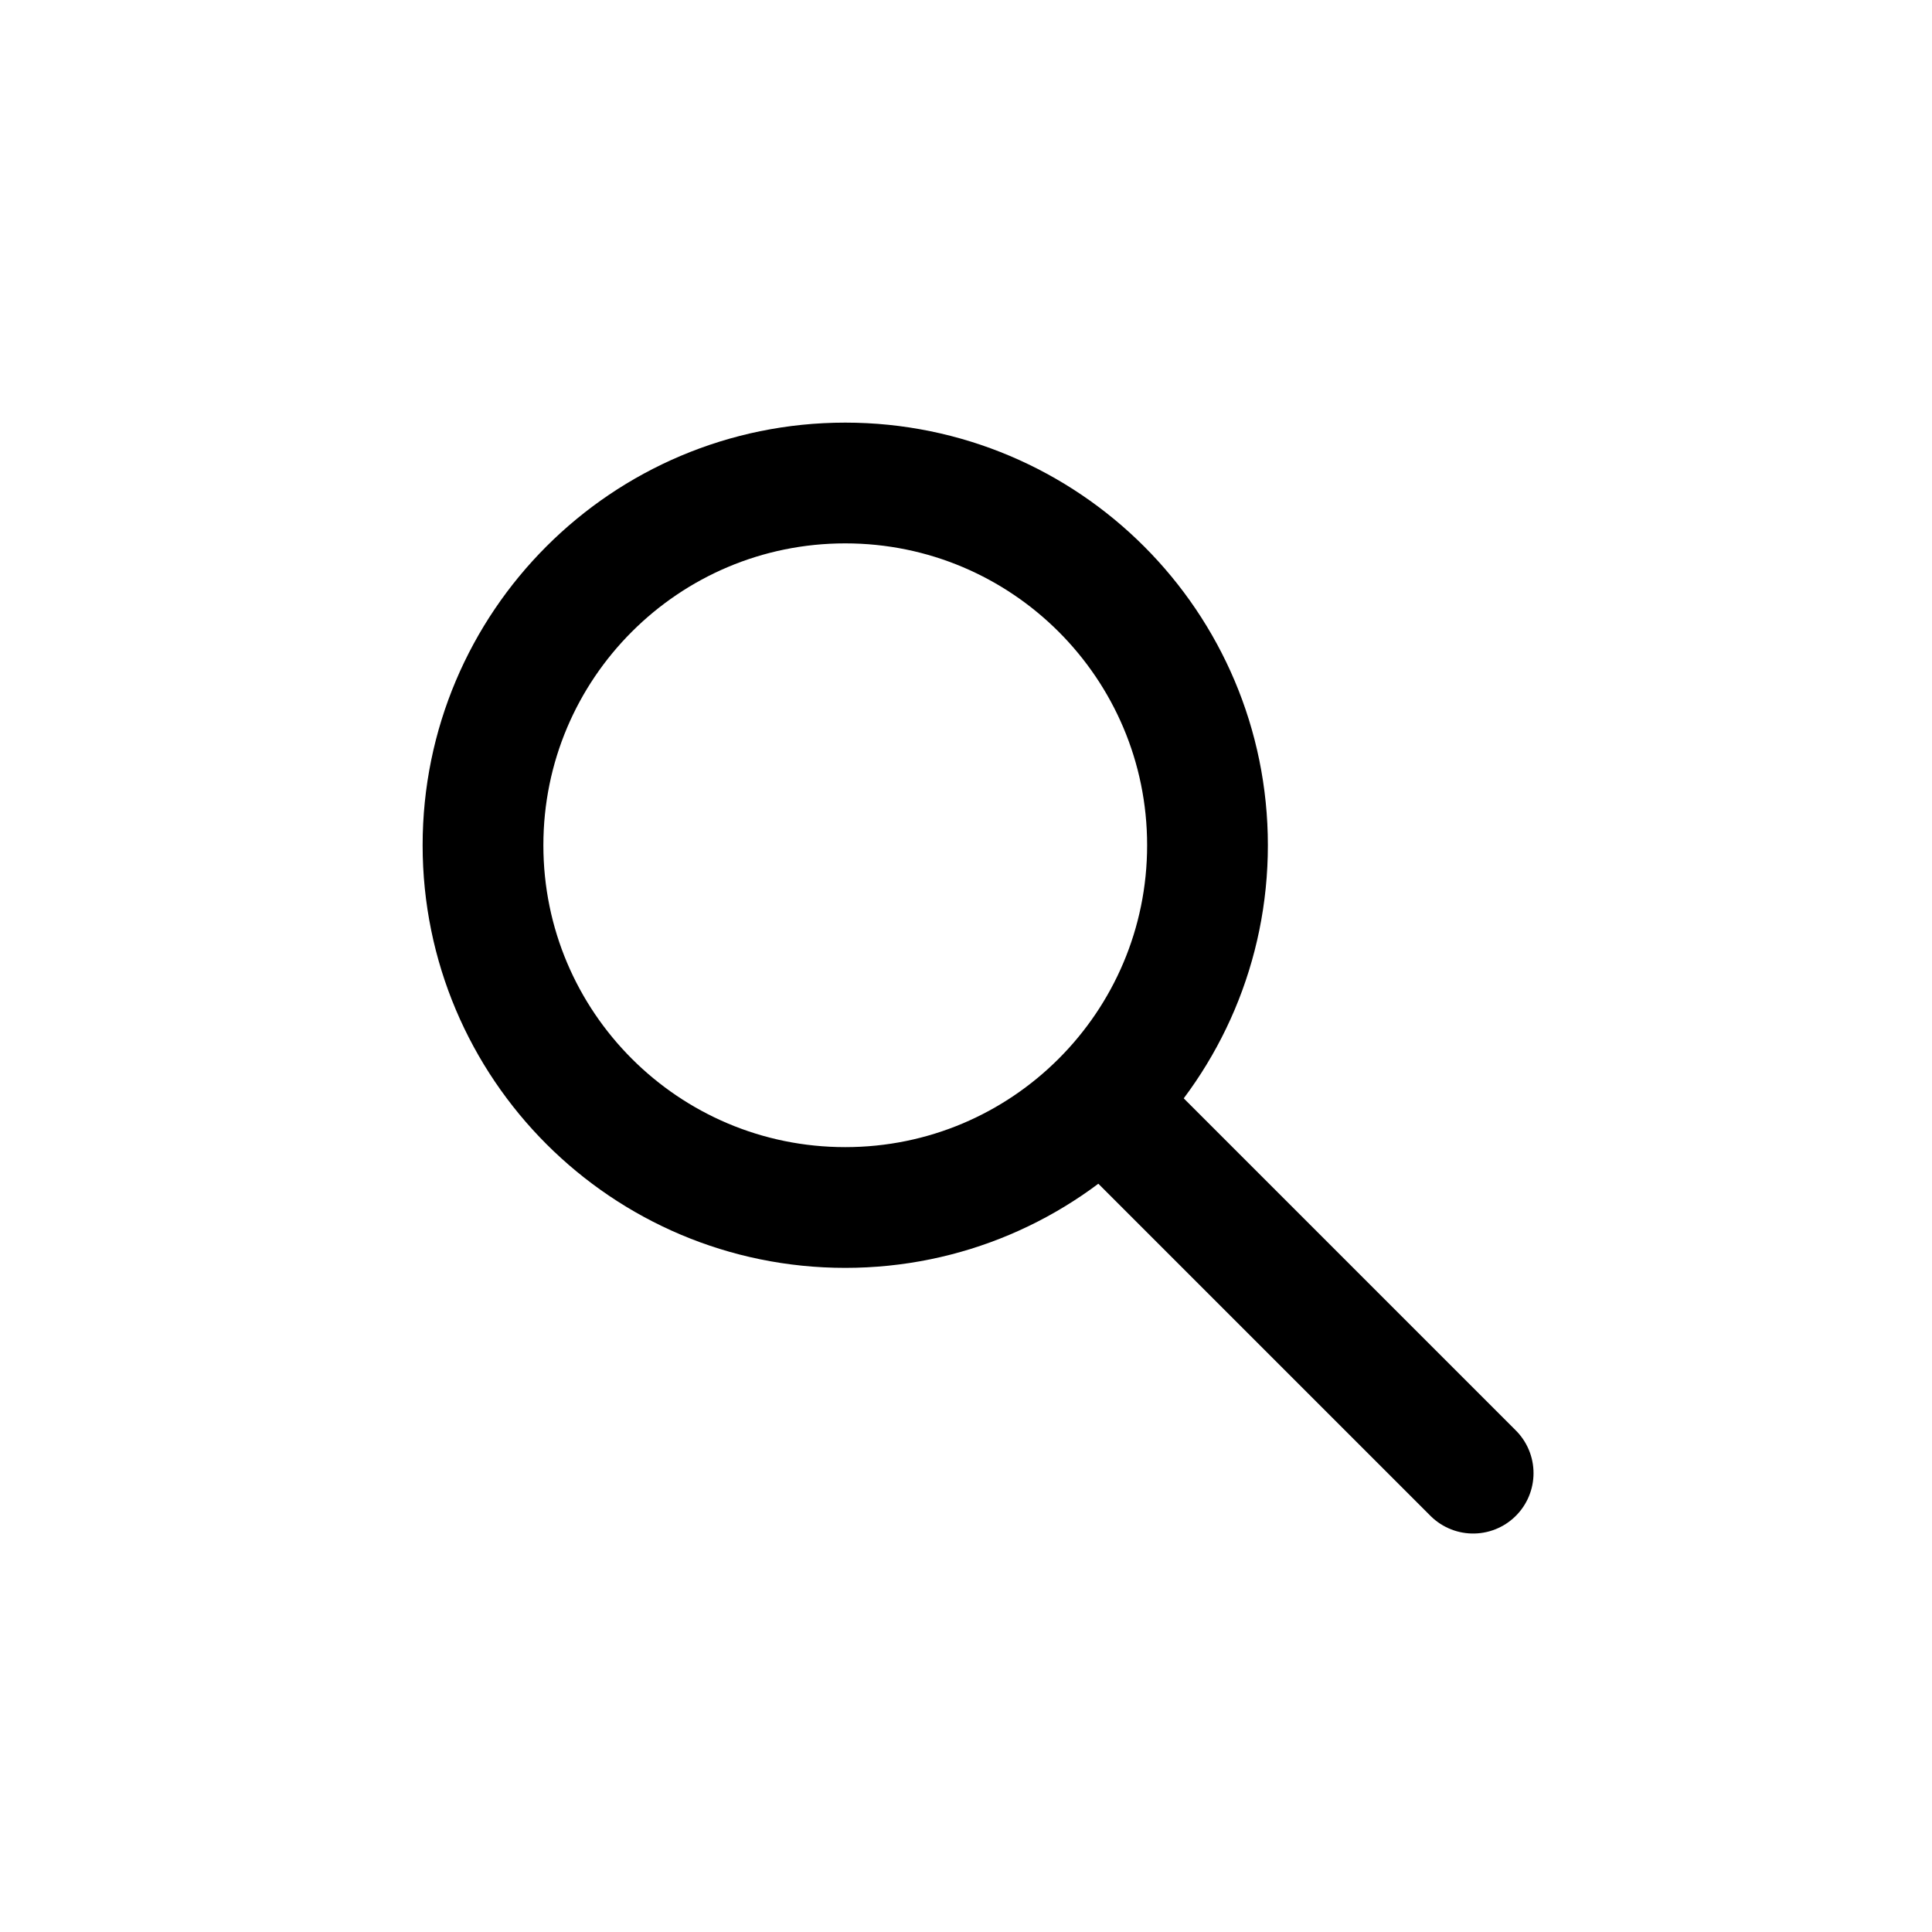
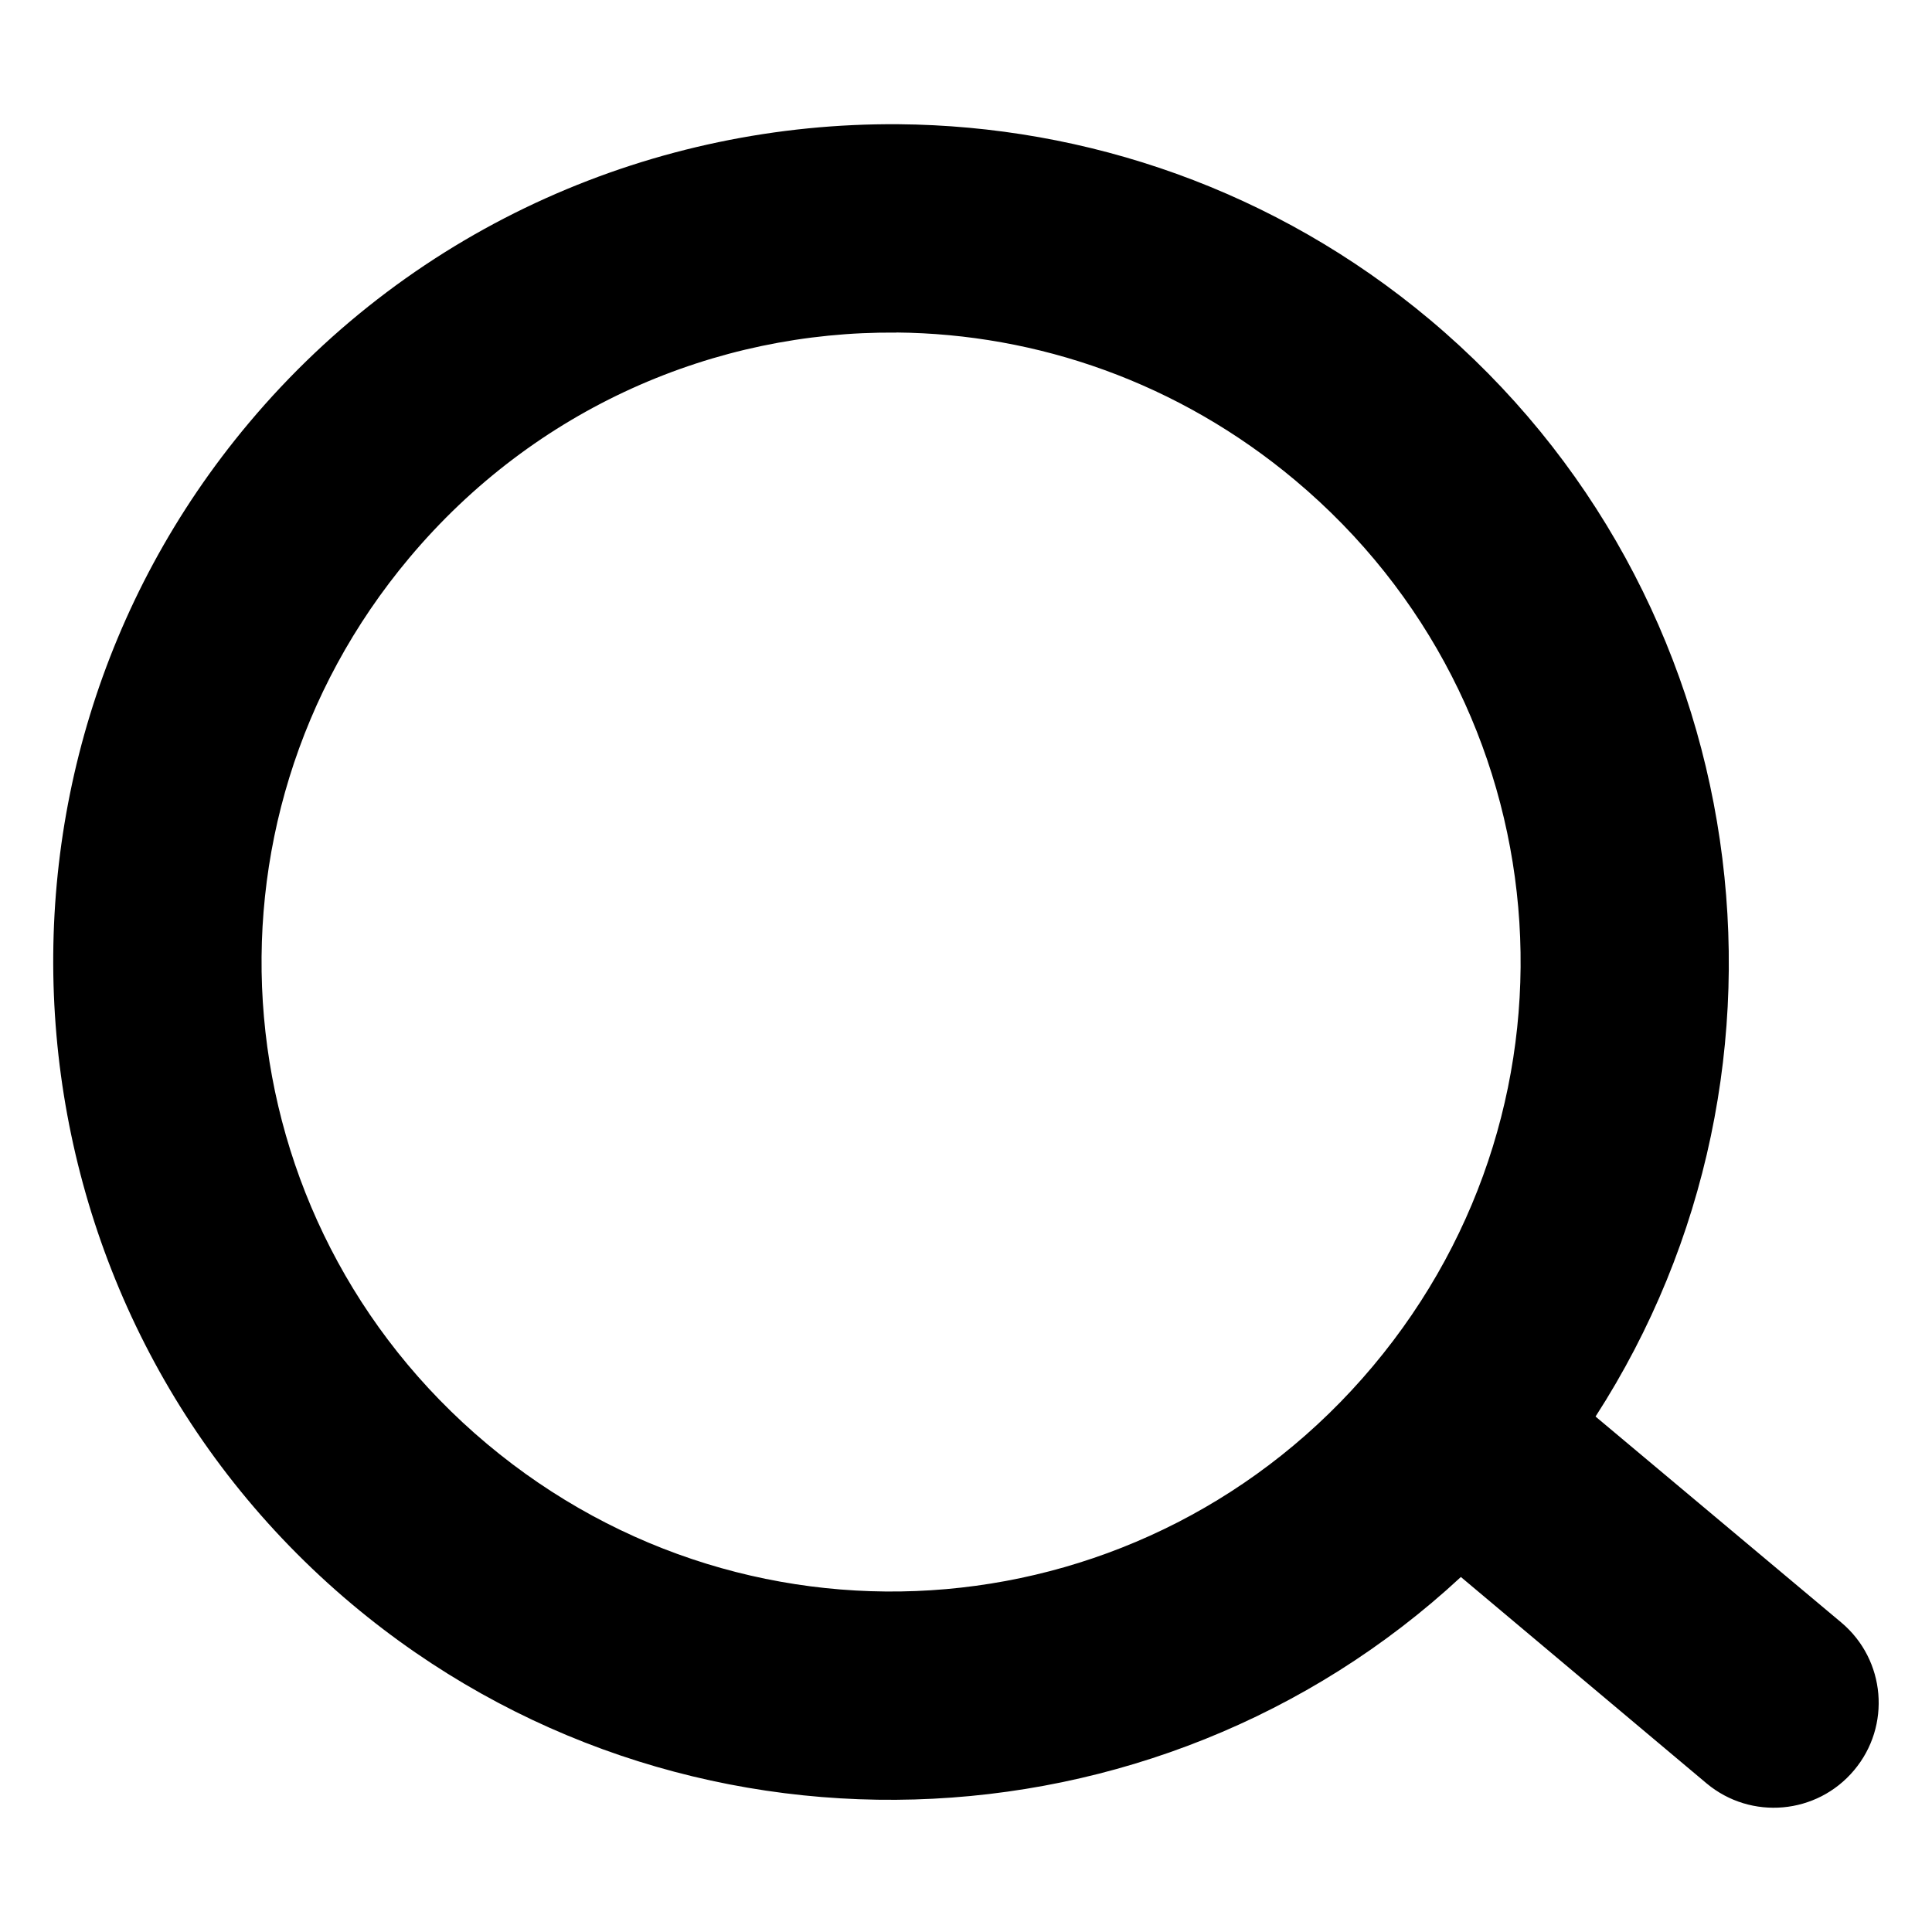
- <svg xmlns="http://www.w3.org/2000/svg" width="20" height="20" viewBox="0 0 20 20" fill="none">
-   <circle cx="8.75" cy="8.75" r="3.75" stroke="currentColor" stroke-width="1.25" />
-   <path d="M11.5 11.5L15.25 15.25" stroke="currentColor" stroke-width="1.25" stroke-linecap="round" />
+ <svg xmlns="http://www.w3.org/2000/svg" width="20" height="20" viewBox="0 0 20 20" fill="none" version="1.1" id="svg1">
+   <defs id="defs1" />
+   <path id="path3536-0-4-2" style="baseline-shift:baseline;display:inline;overflow:visible;vector-effect:none;fill:#000000;stroke-width:3.78;stroke-linecap:round;stroke-linejoin:round;enable-background:accumulate;stop-color:#000000" d="M 9.301,1.286 C 6.797,1.267 4.304,2.32 2.575,4.38 -0.498,8.042 -0.017,13.535 3.645,16.608 7.026,19.444 11.967,19.253 15.123,16.325 l 2.544,2.137 a 1.085,1.085 0 0 0 1.526,-0.136 1.085,1.085 0 0 0 -0.131,-1.529 l -2.545,-2.133 C 18.853,11.047 18.184,6.147 14.803,3.31 13.2,1.966 11.248,1.302 9.301,1.286 Z m -0.021,2.156 c 1.457,0.013 2.919,0.516 4.129,1.531 2.764,2.319 3.122,6.406 0.803,9.17 C 11.892,16.907 7.804,17.265 5.04,14.946 2.276,12.627 1.918,8.539 4.237,5.775 5.541,4.22 7.406,3.426 9.279,3.443 Z" />
</svg>
